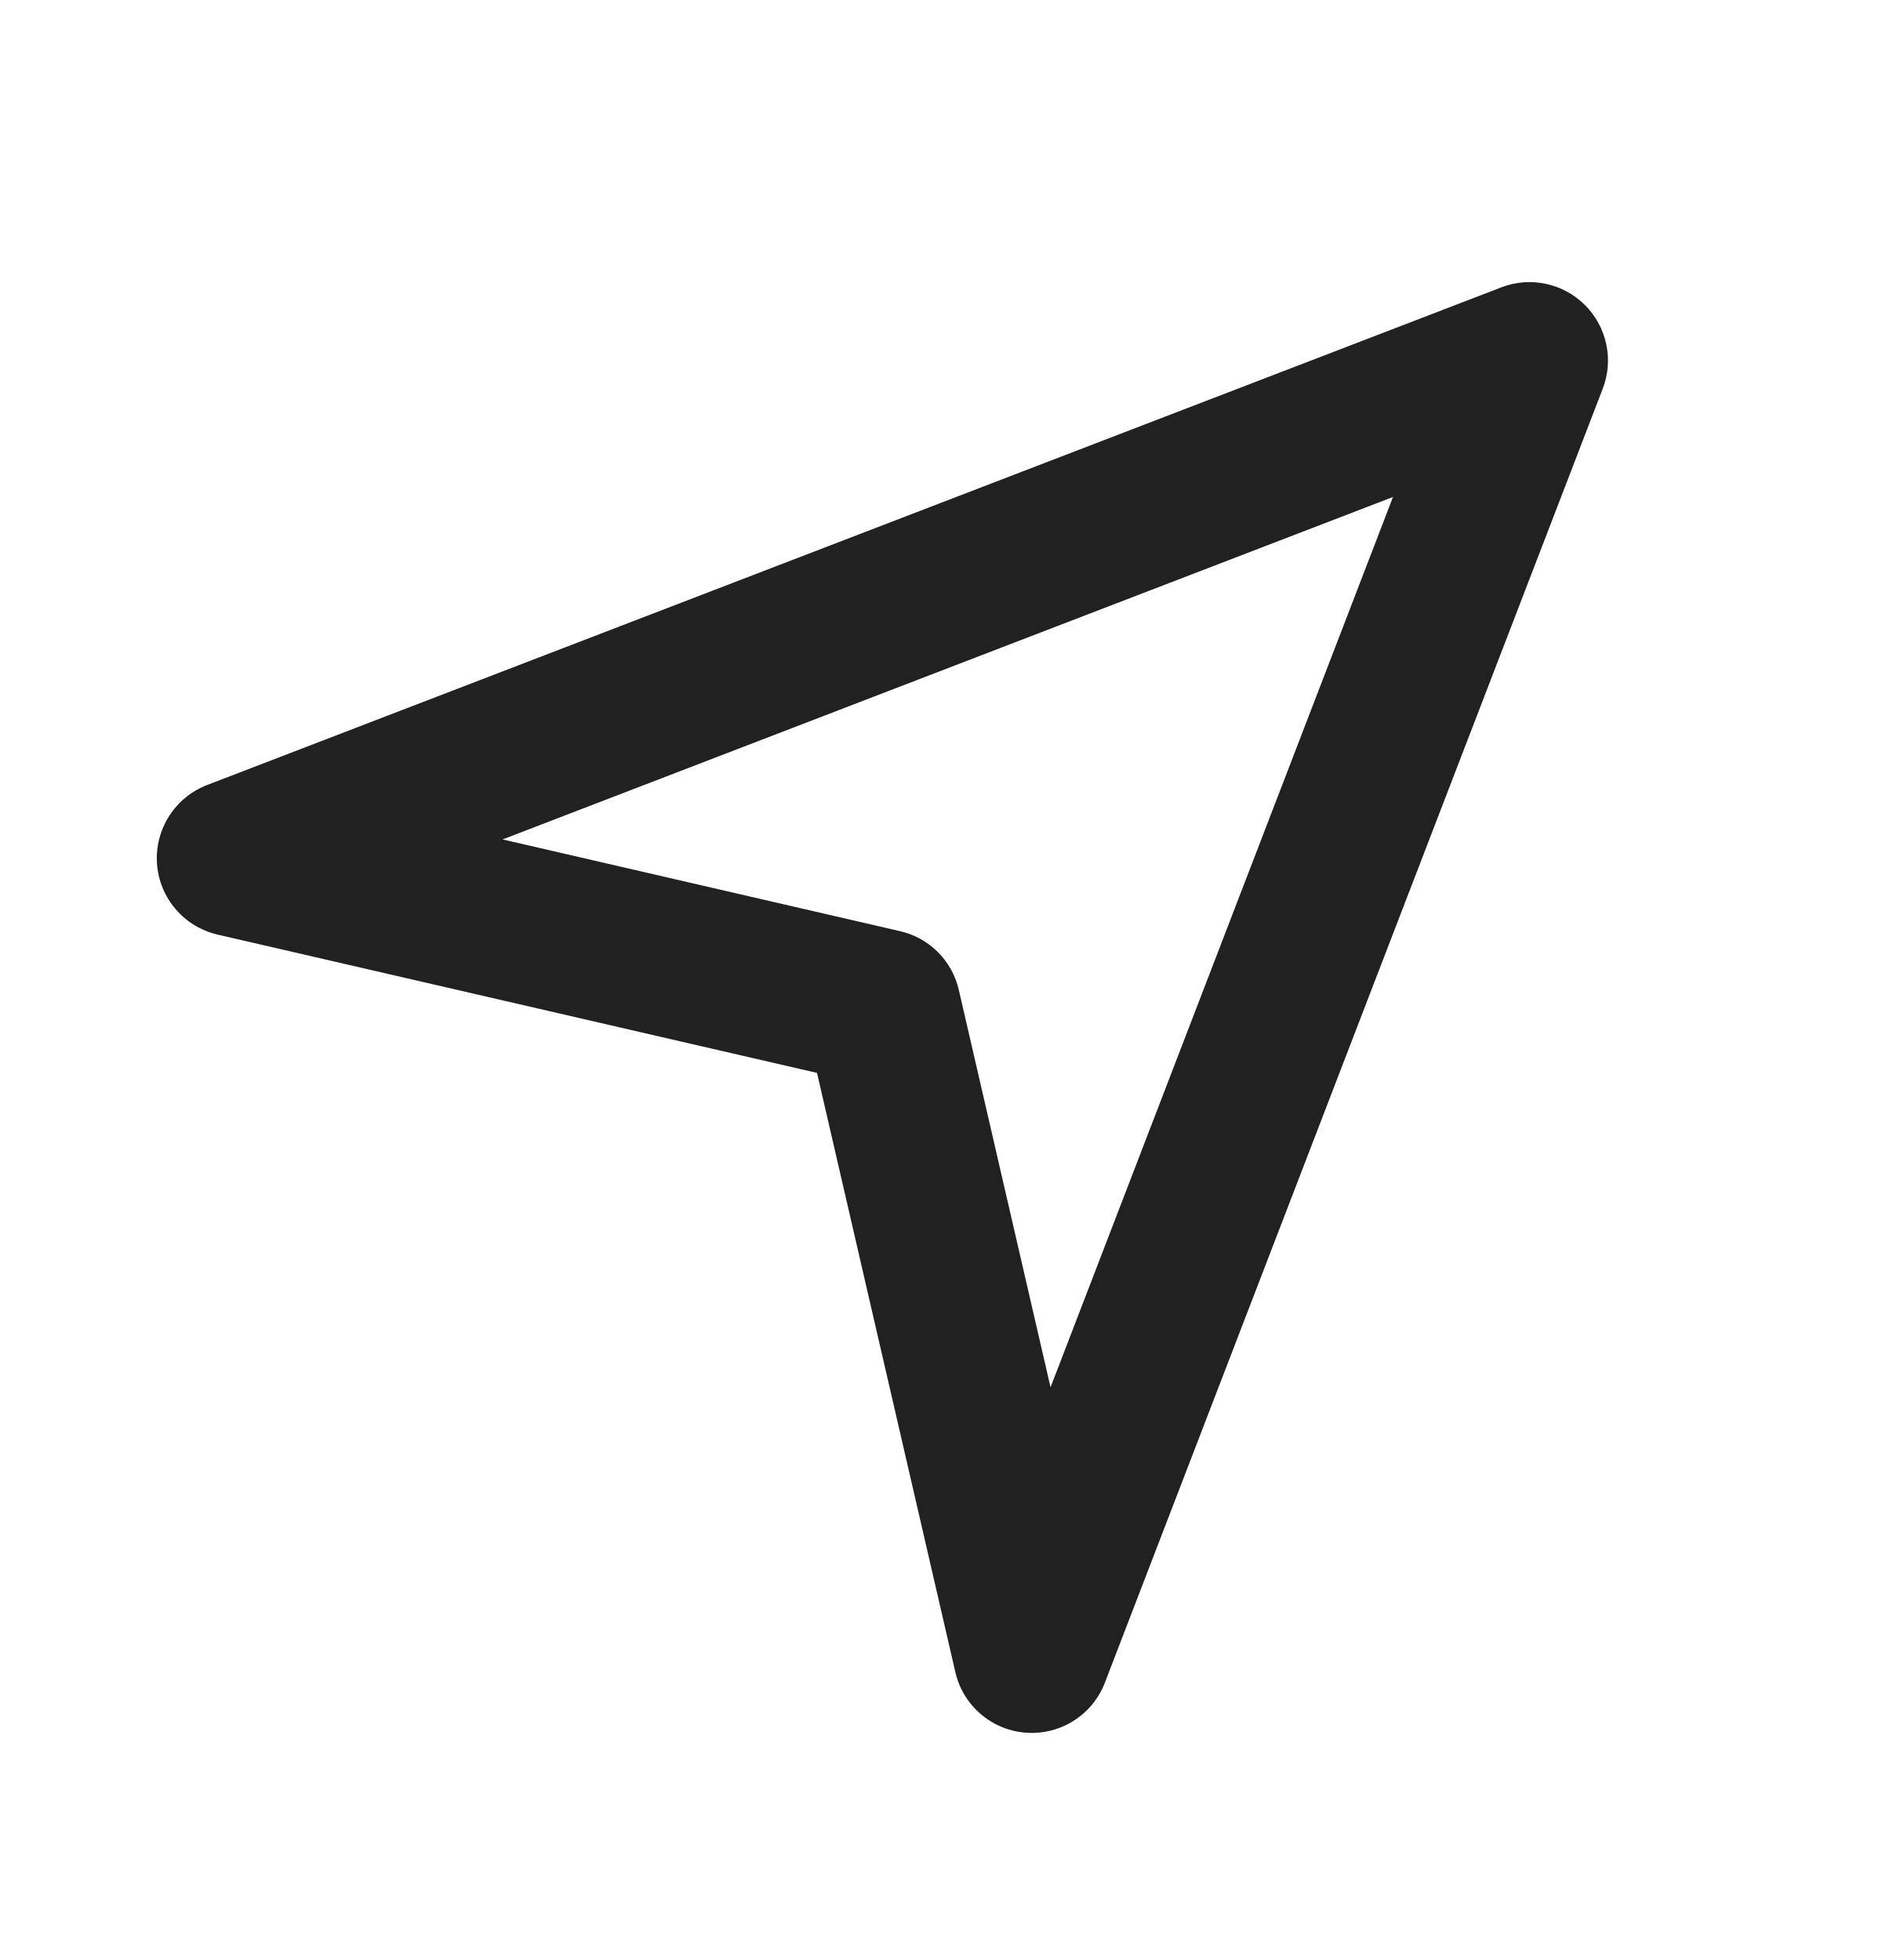
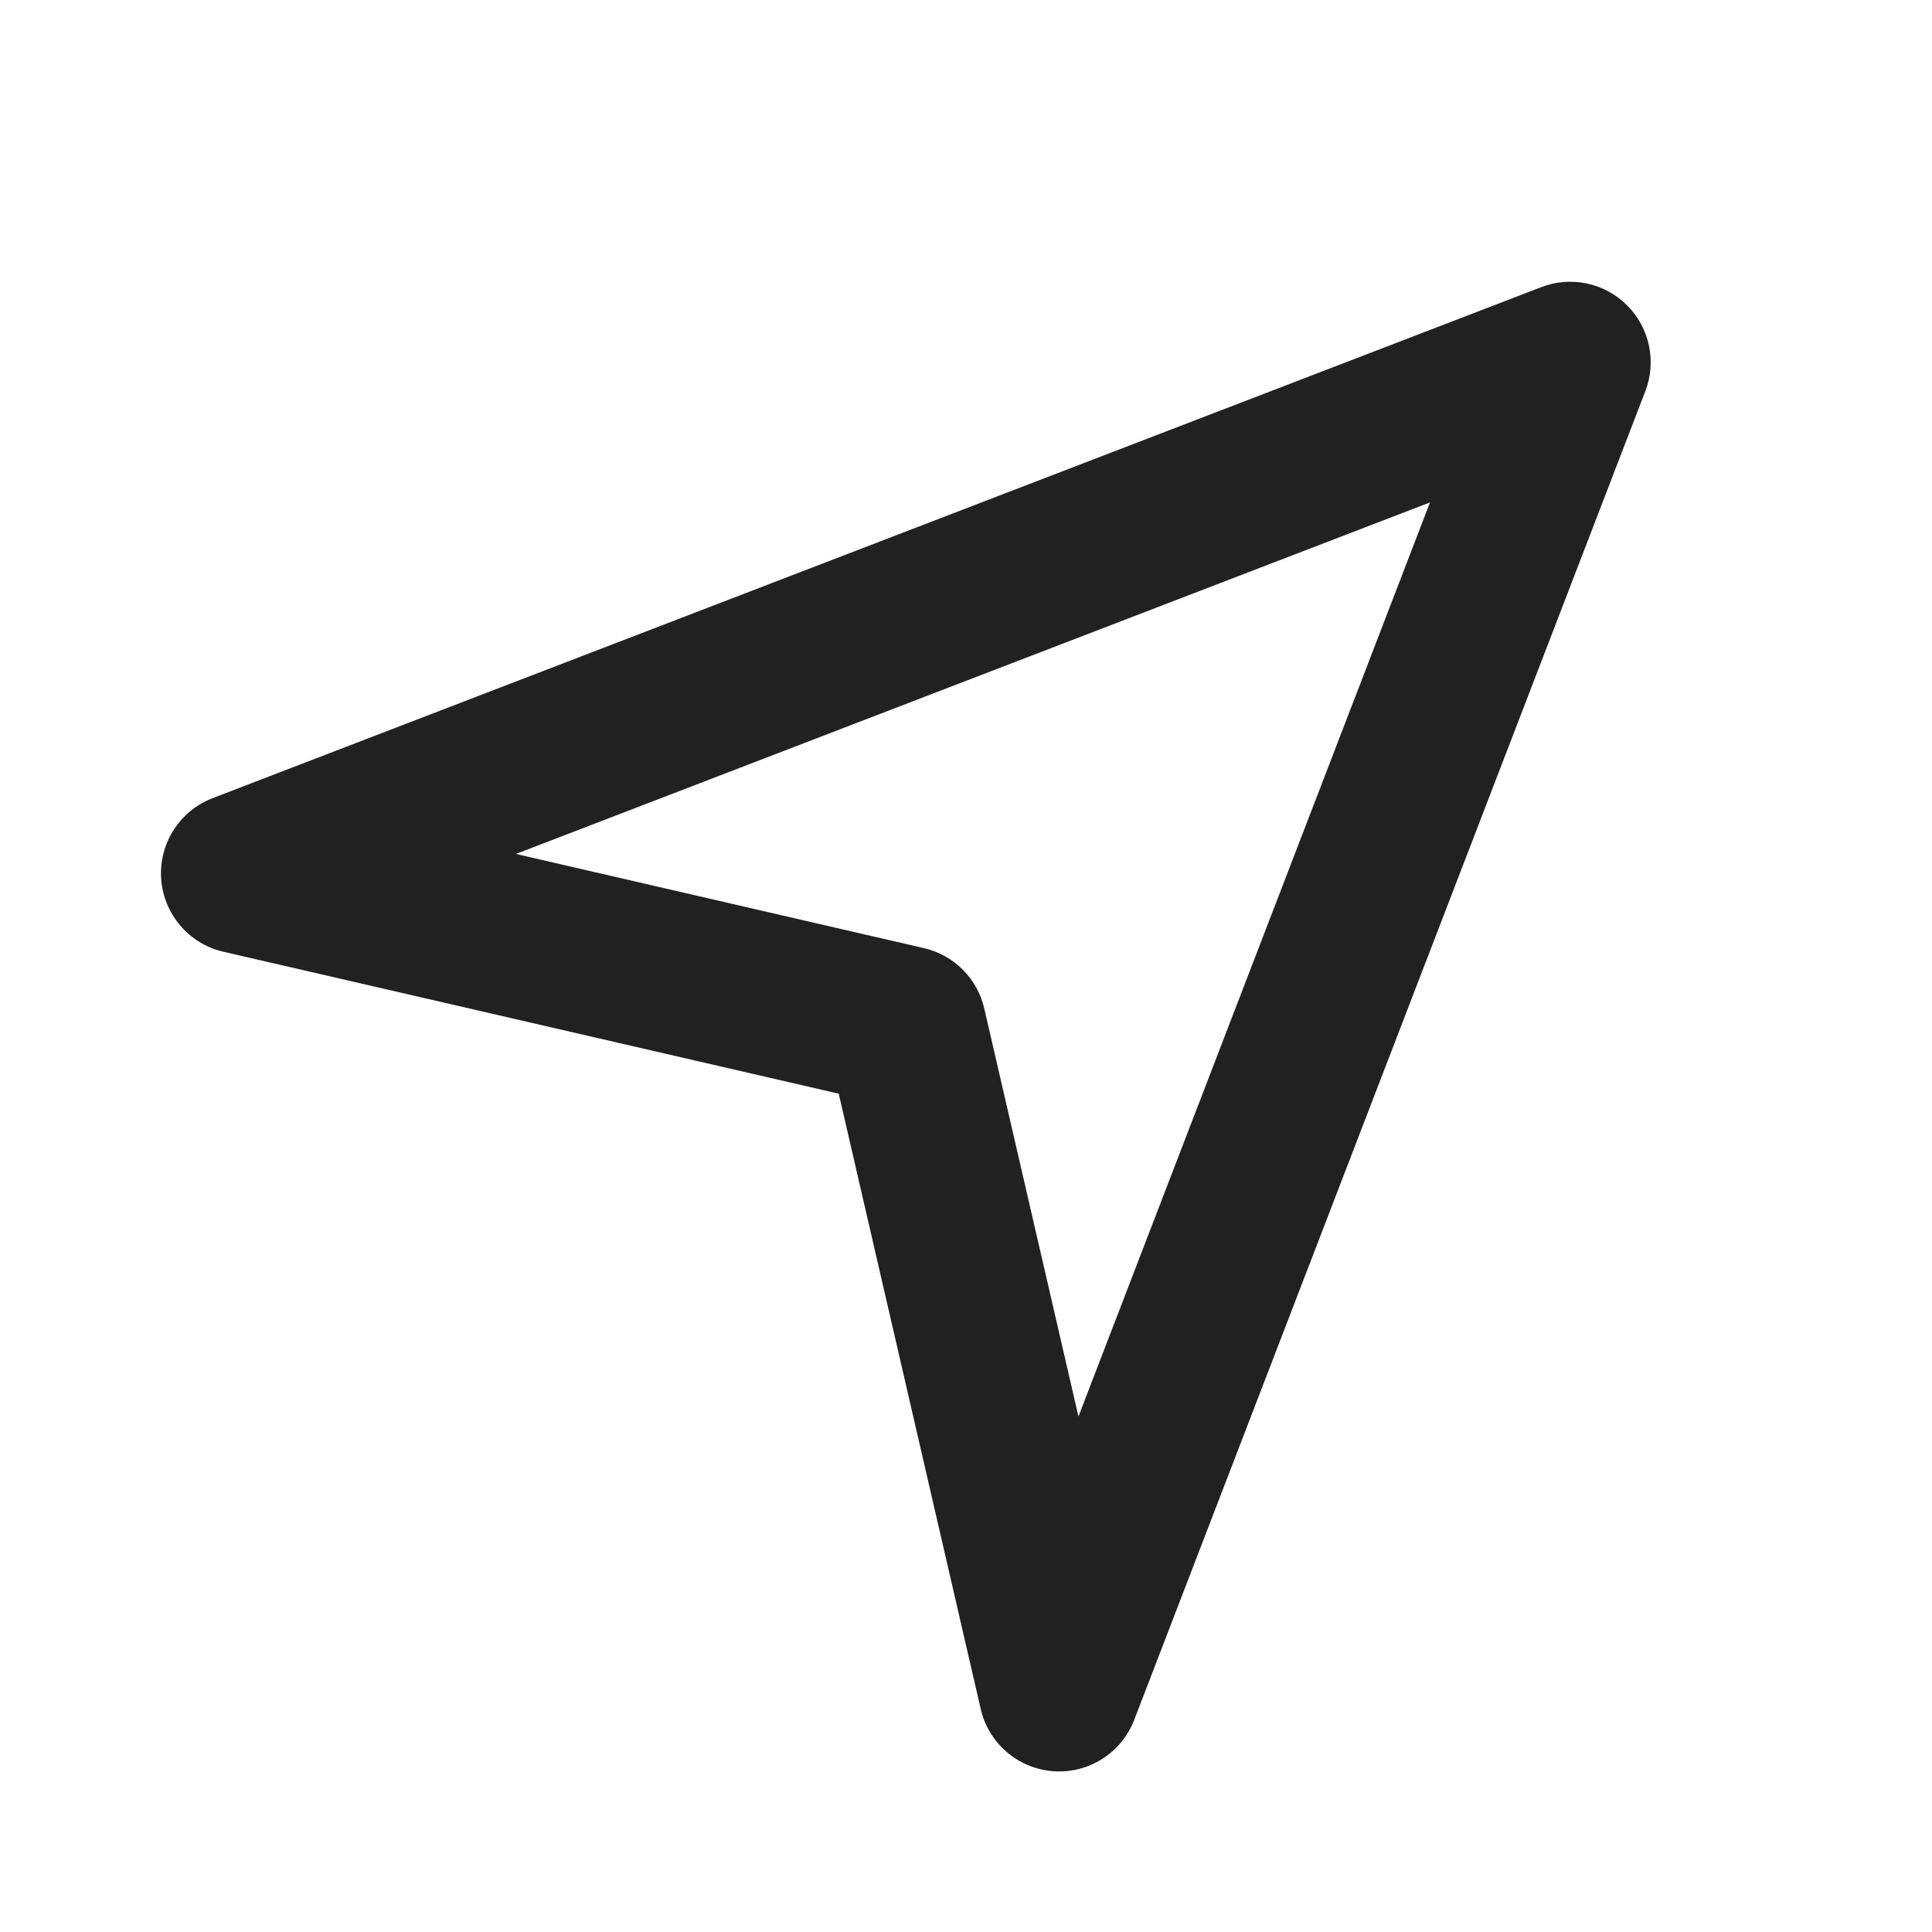
- <svg xmlns="http://www.w3.org/2000/svg" width="24" height="25" viewBox="0 0 24 25" fill="none">
-   <path fill-rule="evenodd" clip-rule="evenodd" d="M20.212 3.891C20.492 4.171 20.581 4.588 20.439 4.957L14.09 21.462C13.933 21.873 13.525 22.132 13.087 22.101C12.649 22.07 12.281 21.757 12.183 21.328L10.419 13.685L2.775 11.921C2.347 11.822 2.033 11.455 2.002 11.017C1.972 10.578 2.231 10.171 2.641 10.013L19.146 3.665C19.515 3.523 19.933 3.612 20.212 3.891ZM6.409 10.707L11.477 11.877C11.85 11.962 12.141 12.253 12.227 12.626L13.397 17.695L17.764 6.339L6.409 10.707Z" fill="#212121" />
+ <svg xmlns="http://www.w3.org/2000/svg" width="24" height="24" viewBox="0 0 24 24" fill="none">
+   <path fill-rule="evenodd" clip-rule="evenodd" d="M20.212 3.793C20.492 4.072 20.581 4.49 20.439 4.859L14.09 21.364C13.933 21.774 13.525 22.034 13.087 22.003C12.649 21.972 12.281 21.658 12.183 21.23L10.419 13.586L2.775 11.823C2.347 11.724 2.033 11.357 2.002 10.918C1.972 10.48 2.231 10.073 2.641 9.915L19.146 3.567C19.515 3.425 19.933 3.513 20.212 3.793ZM6.409 10.608L11.477 11.778C11.85 11.864 12.141 12.155 12.227 12.528L13.397 17.596L17.764 6.241L6.409 10.608Z" fill="#212121" />
</svg>
